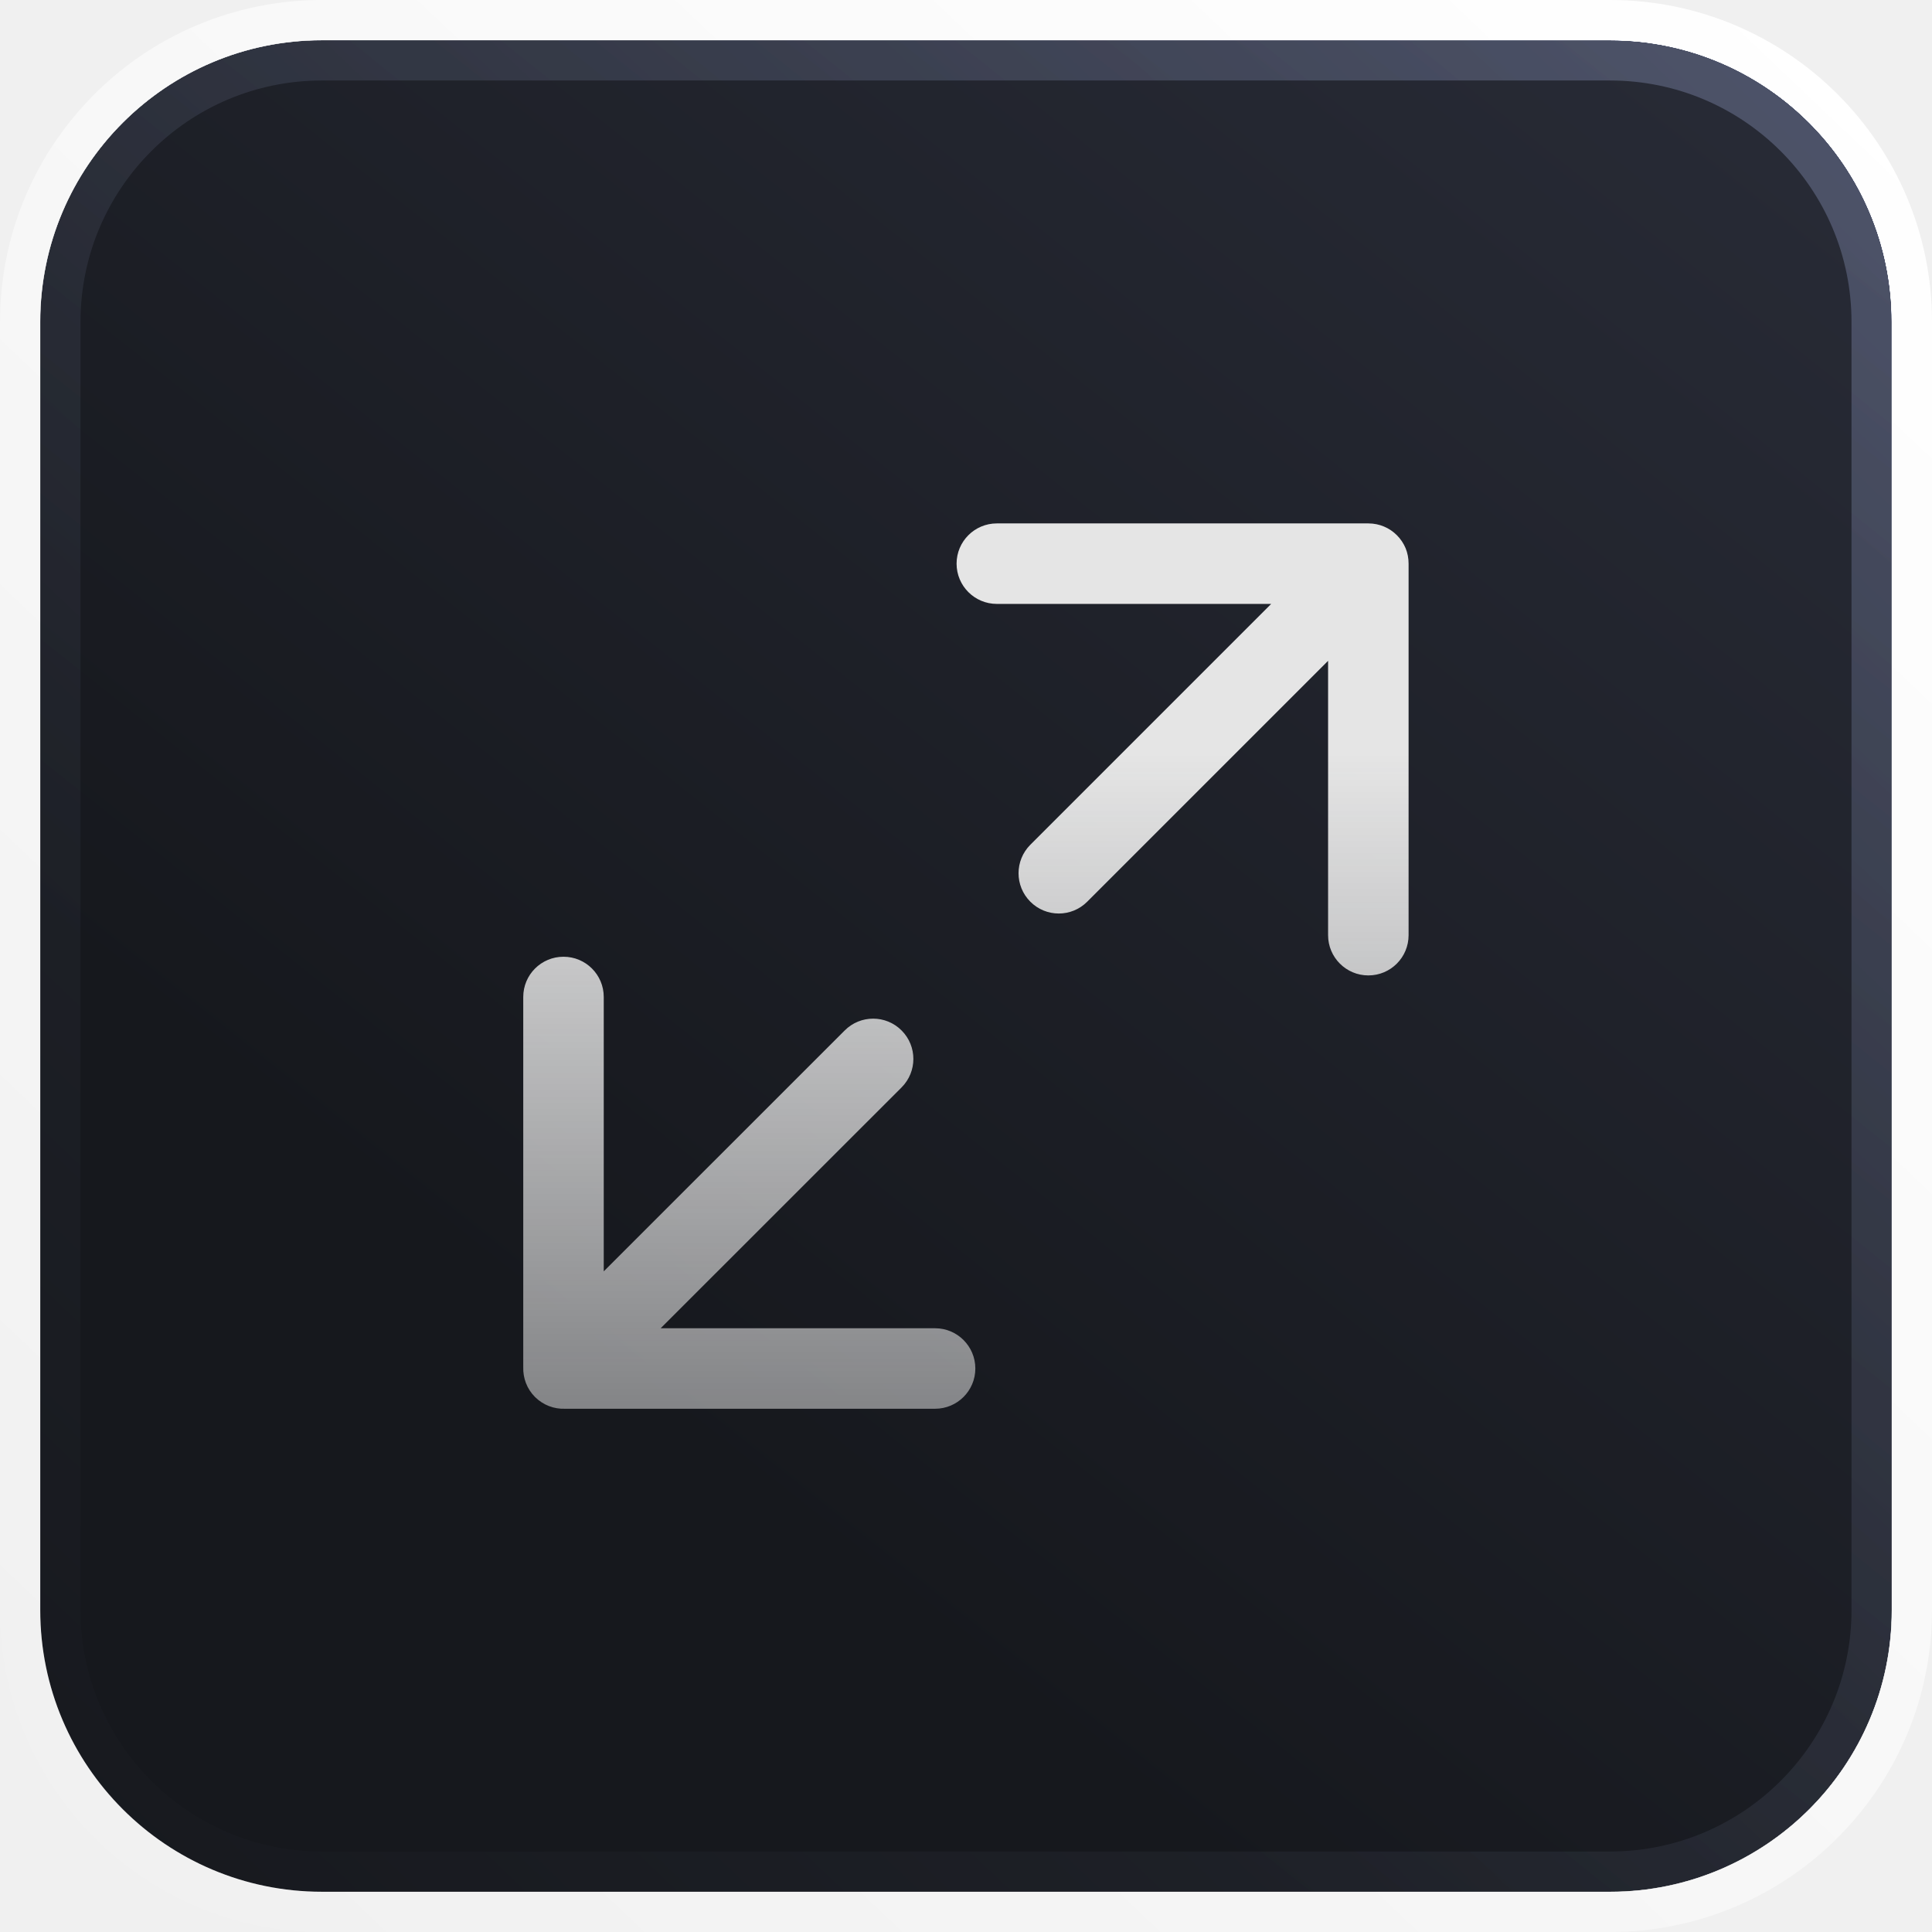
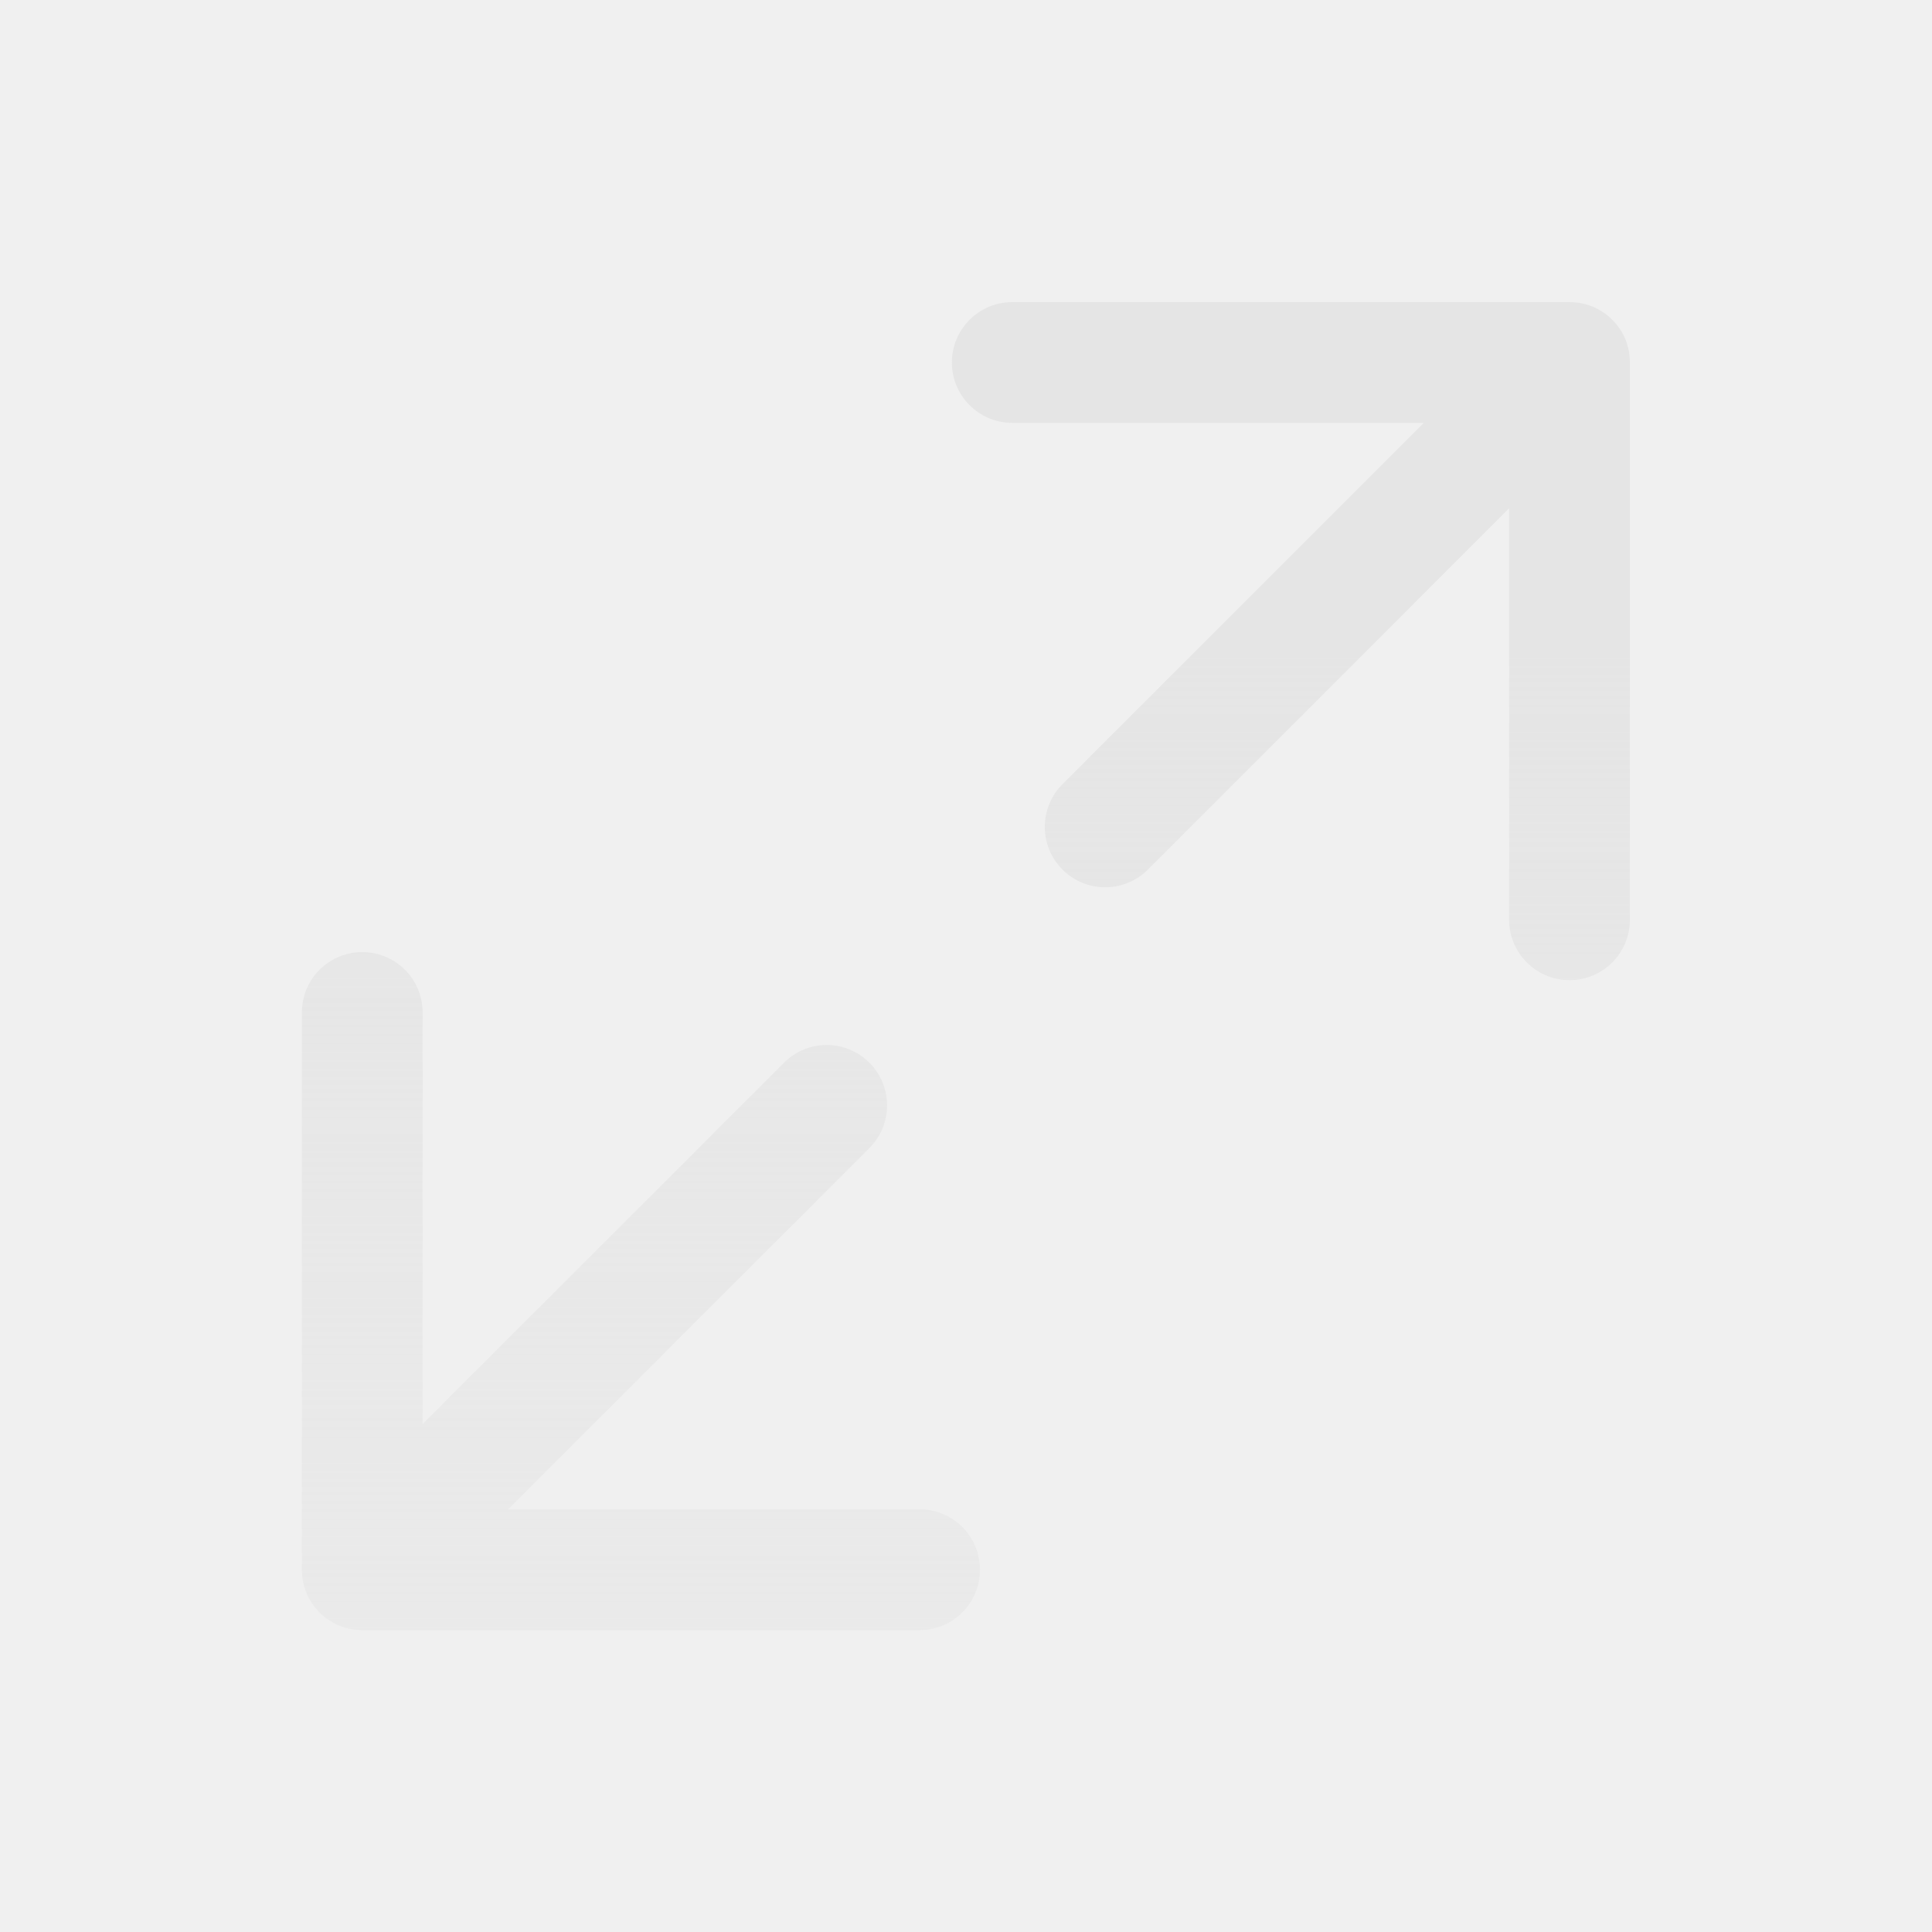
- <svg xmlns="http://www.w3.org/2000/svg" width="24" height="24" viewBox="0 0 24 24" fill="none">
-   <rect x="0.5" y="0.5" width="23" height="23" rx="3.5" fill="url(#paint0_linear_7552_6529)" />
-   <rect x="0.5" y="0.5" width="23" height="23" rx="3.5" stroke="url(#paint1_linear_7552_6529)" style="mix-blend-mode:overlay" />
-   <g clip-path="url(#clip0_7552_6529)">
-     <path fill-rule="evenodd" clip-rule="evenodd" d="M12.383 7.502H15.791L12.799 10.494C12.604 10.69 12.604 11.006 12.799 11.201C12.994 11.397 13.311 11.397 13.506 11.201L16.498 8.209V11.617C16.498 11.893 16.722 12.117 16.998 12.117C17.275 12.117 17.498 11.893 17.498 11.617V7.002V7.002C17.498 6.934 17.485 6.869 17.461 6.81C17.436 6.751 17.4 6.696 17.352 6.648C17.262 6.558 17.137 6.502 16.998 6.502H16.998H12.383C12.107 6.502 11.883 6.726 11.883 7.002C11.883 7.278 12.107 7.502 12.383 7.502ZM10.493 12.801C10.688 12.605 11.005 12.605 11.2 12.801C11.395 12.996 11.395 13.312 11.2 13.508L8.207 16.5H11.616C11.892 16.5 12.116 16.724 12.116 17C12.116 17.276 11.892 17.5 11.616 17.5H7.018C6.884 17.505 6.749 17.456 6.646 17.354C6.544 17.252 6.496 17.117 6.5 16.983V12.385C6.5 12.108 6.724 11.885 7 11.885C7.276 11.885 7.5 12.108 7.5 12.385V15.793L10.493 12.801Z" fill="url(#paint2_linear_7552_6529)" />
+ <svg xmlns="http://www.w3.org/2000/svg" width="16" height="16" viewBox="0 0 16 16" fill="none">
+   <g clip-path="url(#clip0_7587_18131)">
+     <path fill-rule="evenodd" clip-rule="evenodd" d="M8.383 3.502H11.791L8.799 6.494C8.604 6.69 8.604 7.006 8.799 7.202C8.994 7.397 9.311 7.397 9.506 7.202L12.498 4.209V7.617C12.498 7.893 12.722 8.117 12.998 8.117C13.275 8.117 13.498 7.893 13.498 7.617V3.002V3.002C13.498 2.934 13.485 2.869 13.461 2.81C13.436 2.751 13.4 2.696 13.352 2.648C13.262 2.558 13.137 2.502 12.998 2.502H12.998H8.383C8.107 2.502 7.883 2.726 7.883 3.002C7.883 3.278 8.107 3.502 8.383 3.502ZM6.493 8.801C6.688 8.605 7.004 8.605 7.2 8.801C7.395 8.996 7.395 9.312 7.2 9.508L4.207 12.5H7.616C7.892 12.5 8.116 12.724 8.116 13C8.116 13.276 7.892 13.5 7.616 13.5H3.018C2.884 13.505 2.749 13.456 2.646 13.354C2.544 13.252 2.496 13.117 2.5 12.983V8.385C2.5 8.108 2.724 7.885 3 7.885C3.276 7.885 3.5 8.108 3.5 8.385V11.793L6.493 8.801Z" fill="url(#paint0_linear_7587_18131)" />
  </g>
  <defs>
-     <linearGradient id="paint0_linear_7552_6529" x1="20.97" y1="1.015" x2="7.832" y2="17.514" gradientUnits="userSpaceOnUse">
-       <stop stop-color="#272A35" />
-       <stop offset="1" stop-color="#16181D" />
-     </linearGradient>
-     <linearGradient id="paint1_linear_7552_6529" x1="22.804" y1="1.758e-06" x2="-6.796e-07" y2="24" gradientUnits="userSpaceOnUse">
-       <stop stop-color="white" />
-       <stop offset="1" stop-color="white" stop-opacity="0" />
-     </linearGradient>
-     <linearGradient id="paint2_linear_7552_6529" x1="11.977" y1="5.001" x2="11.977" y2="19.742" gradientUnits="userSpaceOnUse">
+     <linearGradient id="paint0_linear_7587_18131" x1="7.977" y1="1.001" x2="7.977" y2="15.742" gradientUnits="userSpaceOnUse">
      <stop offset="0.295" stop-color="#E5E5E5" />
      <stop offset="1" stop-color="#E5E5E5" stop-opacity="0.4" />
    </linearGradient>
-     <clipPath id="clip0_7552_6529">
-       <rect width="16" height="16" fill="white" transform="translate(4 4)" />
+     <clipPath id="clip0_7587_18131">
+       <rect width="16" height="16" fill="white" />
    </clipPath>
  </defs>
</svg>
